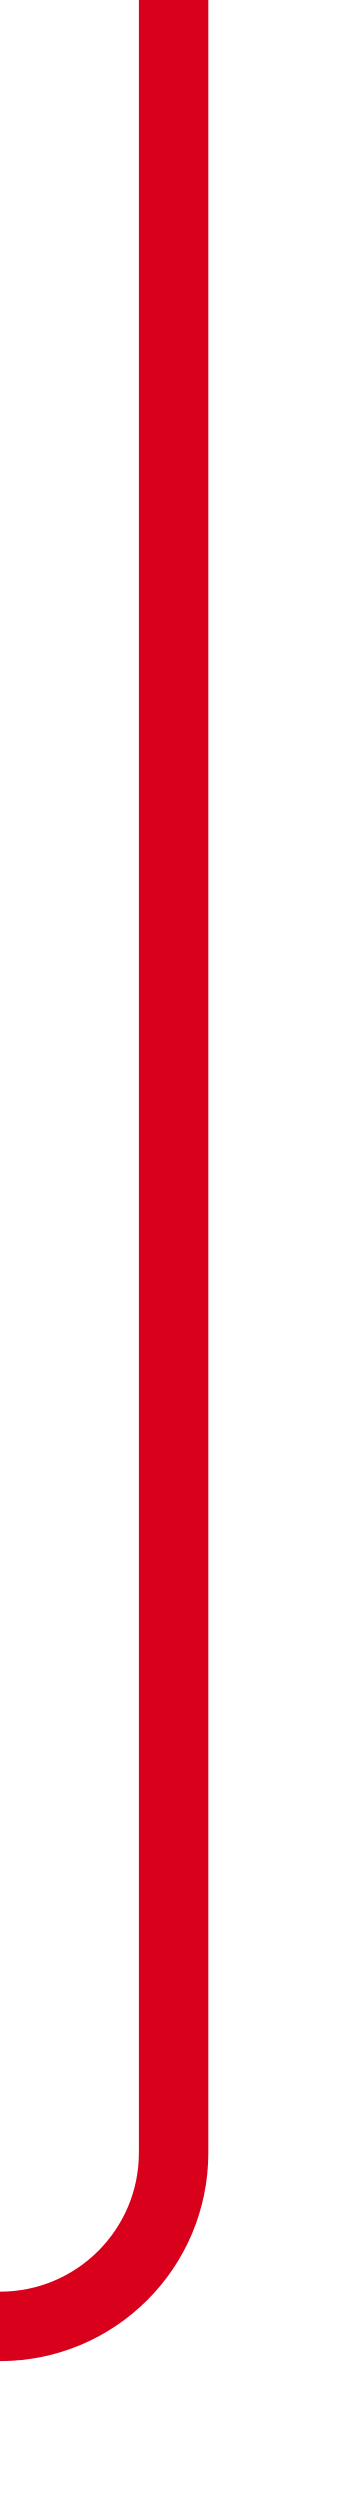
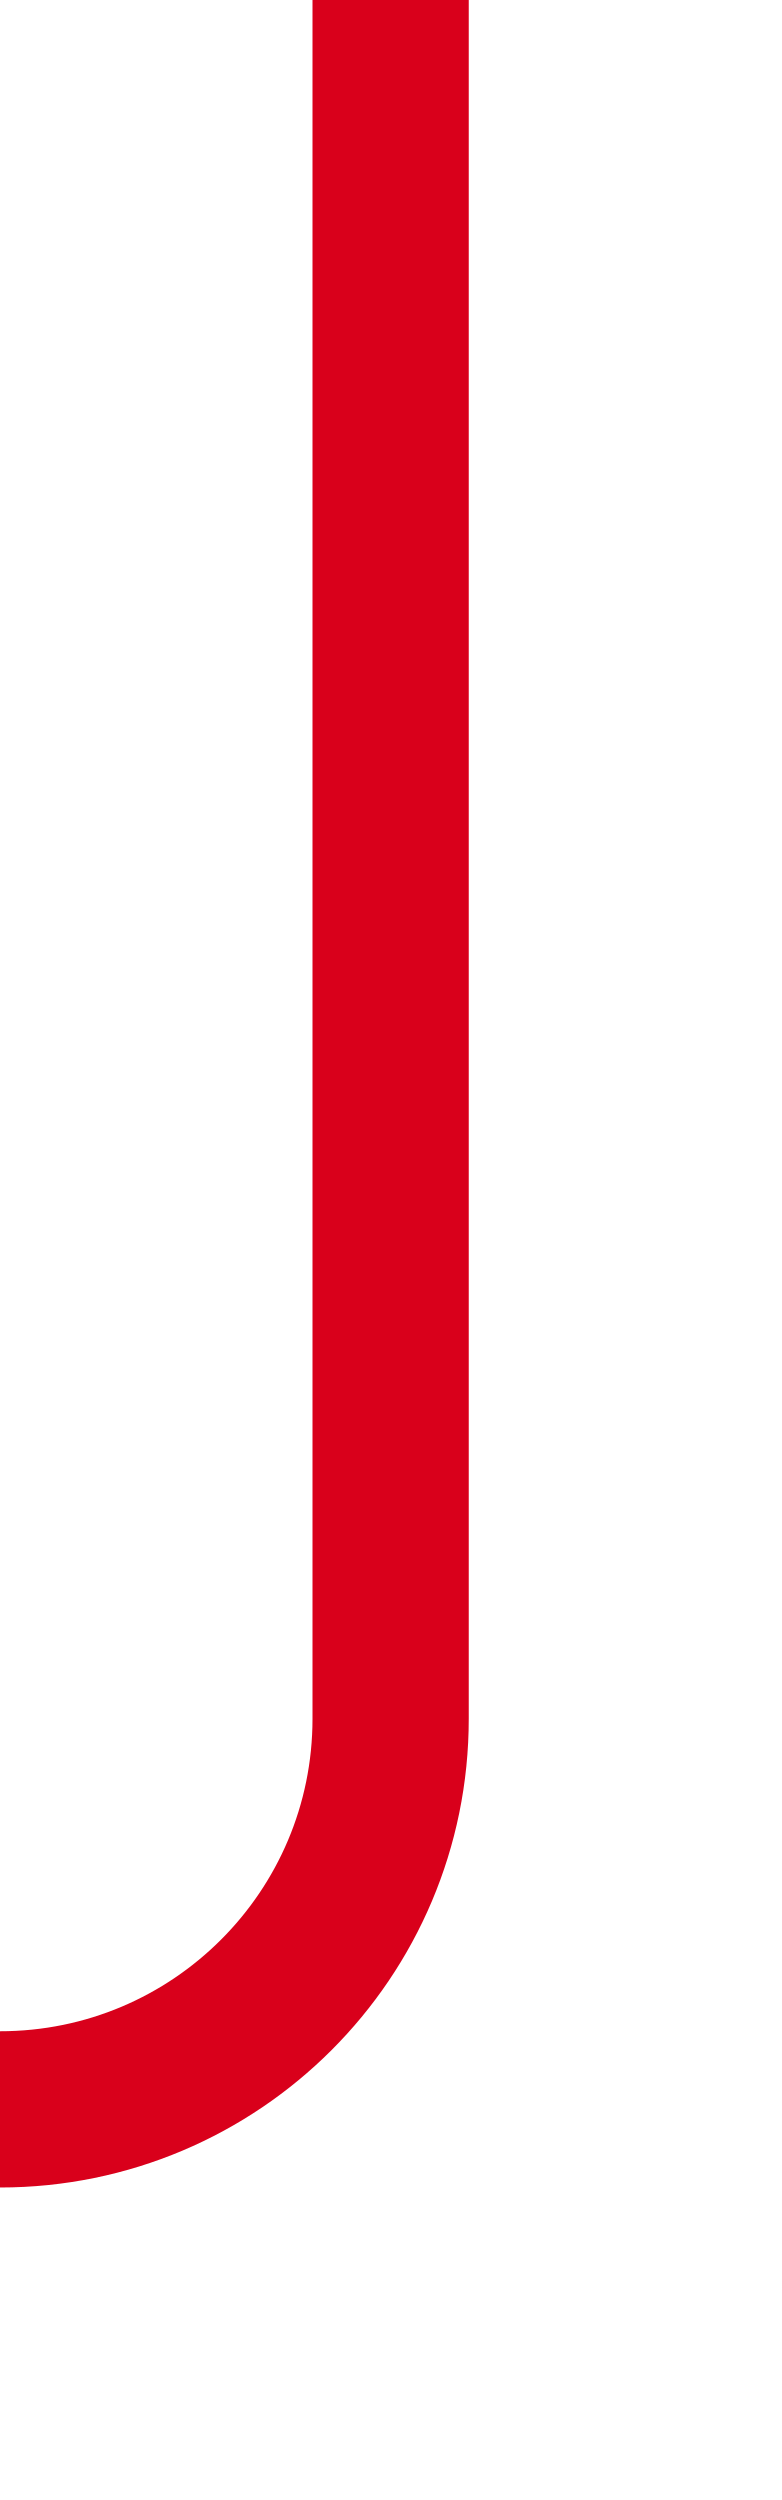
- <svg xmlns="http://www.w3.org/2000/svg" version="1.1" width="10px" height="72px" preserveAspectRatio="xMidYMin meet" viewBox="860 2663  8 72">
-   <path d="M 864 2663  L 864 2725  A 5 5 0 0 1 859 2730 L 697 2730  " stroke-width="2" stroke="#d9001b" fill="none" />
-   <path d="M 702.107 2734.293  L 697.814 2730  L 702.107 2725.707  L 700.693 2724.293  L 695.693 2729.293  L 694.986 2730  L 695.693 2730.707  L 700.693 2735.707  L 702.107 2734.293  Z M 708.507 2734.293  L 704.214 2730  L 708.507 2725.707  L 707.093 2724.293  L 702.093 2729.293  L 701.386 2730  L 702.093 2730.707  L 707.093 2735.707  L 708.507 2734.293  Z " fill-rule="nonzero" fill="#d9001b" stroke="none" />
+ <svg xmlns="http://www.w3.org/2000/svg" version="1.1" width="10px" height="32px" preserveAspectRatio="xMidYMin meet" viewBox="838 1553  8 32">
+   <path d="M 842 1553  L 842 1575  A 5 5 0 0 1 837 1580 L 725 1580  A 5 5 0 0 0 720 1585 L 720 1616  A 5 5 0 0 1 715 1621 L 703 1621  " stroke-width="2" stroke="#d9001b" fill="none" />
+   <path d="M 708.107 1625.293  L 703.814 1621  L 708.107 1616.707  L 706.693 1615.293  L 701.693 1620.293  L 700.986 1621  L 701.693 1621.707  L 706.693 1626.707  L 708.107 1625.293  Z M 714.507 1625.293  L 710.214 1621  L 714.507 1616.707  L 713.093 1615.293  L 708.093 1620.293  L 707.386 1621  L 708.093 1621.707  L 713.093 1626.707  L 714.507 1625.293  Z " fill-rule="nonzero" fill="#d9001b" stroke="none" />
</svg>
